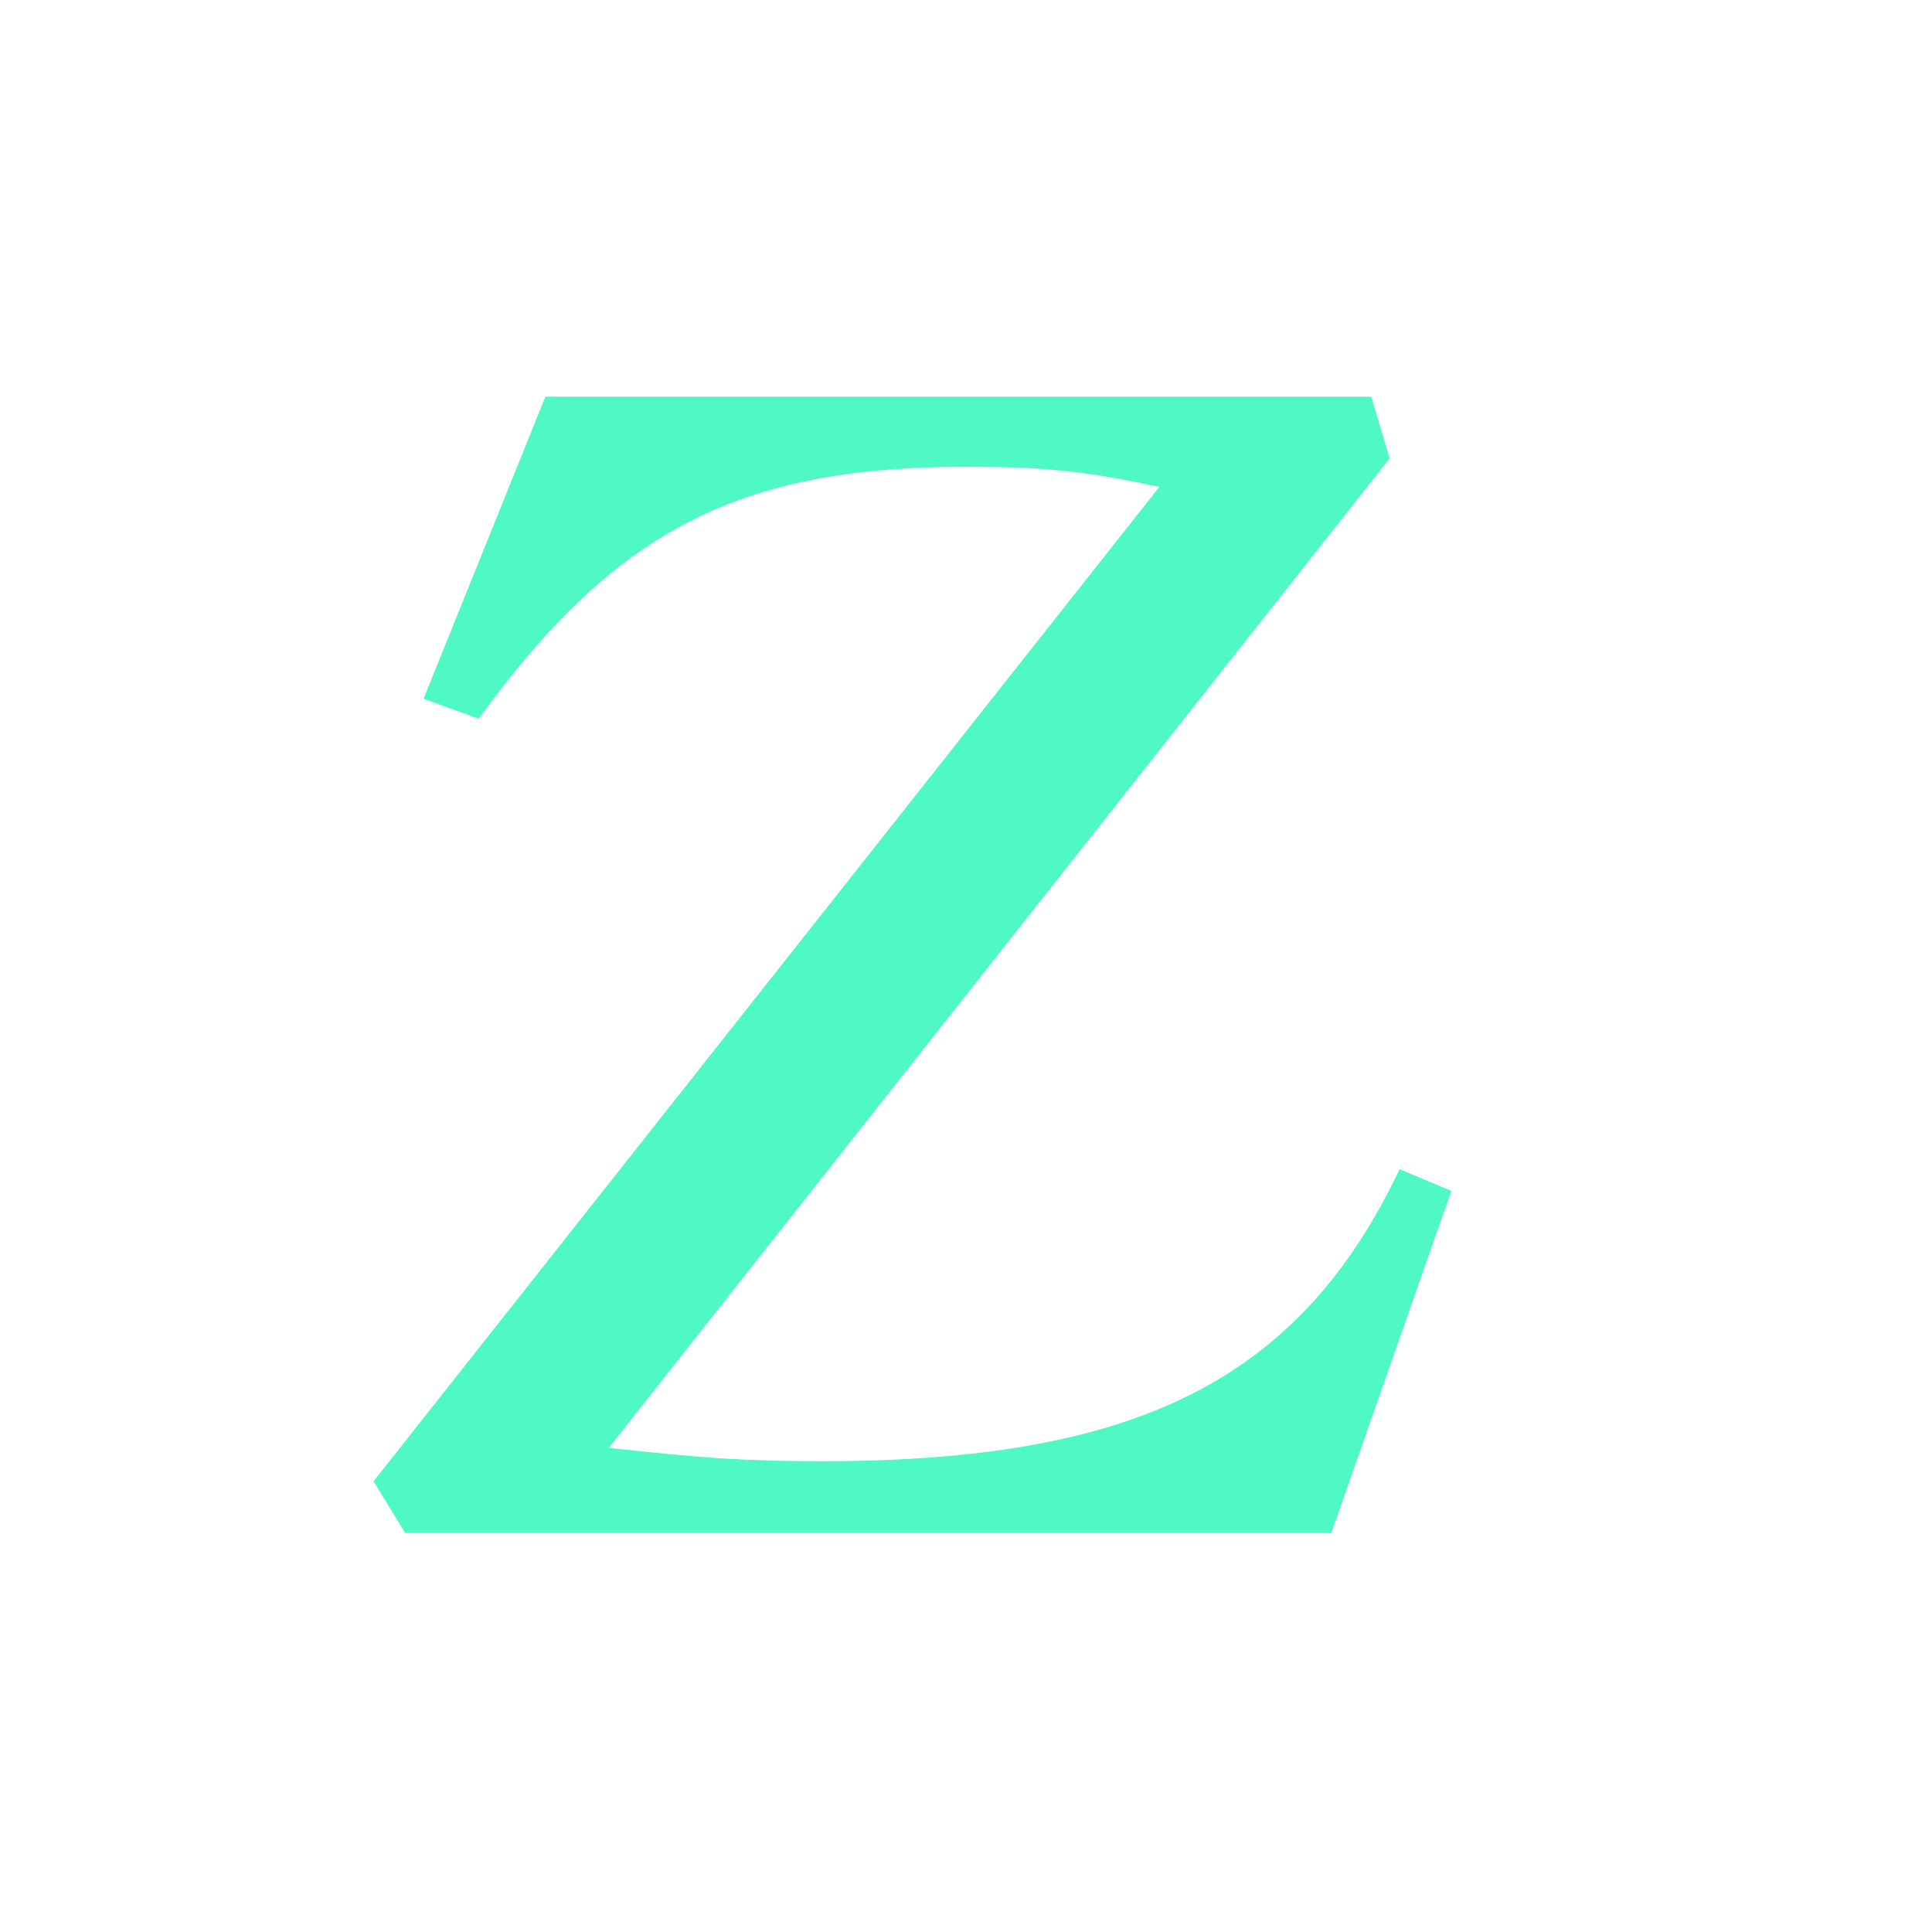
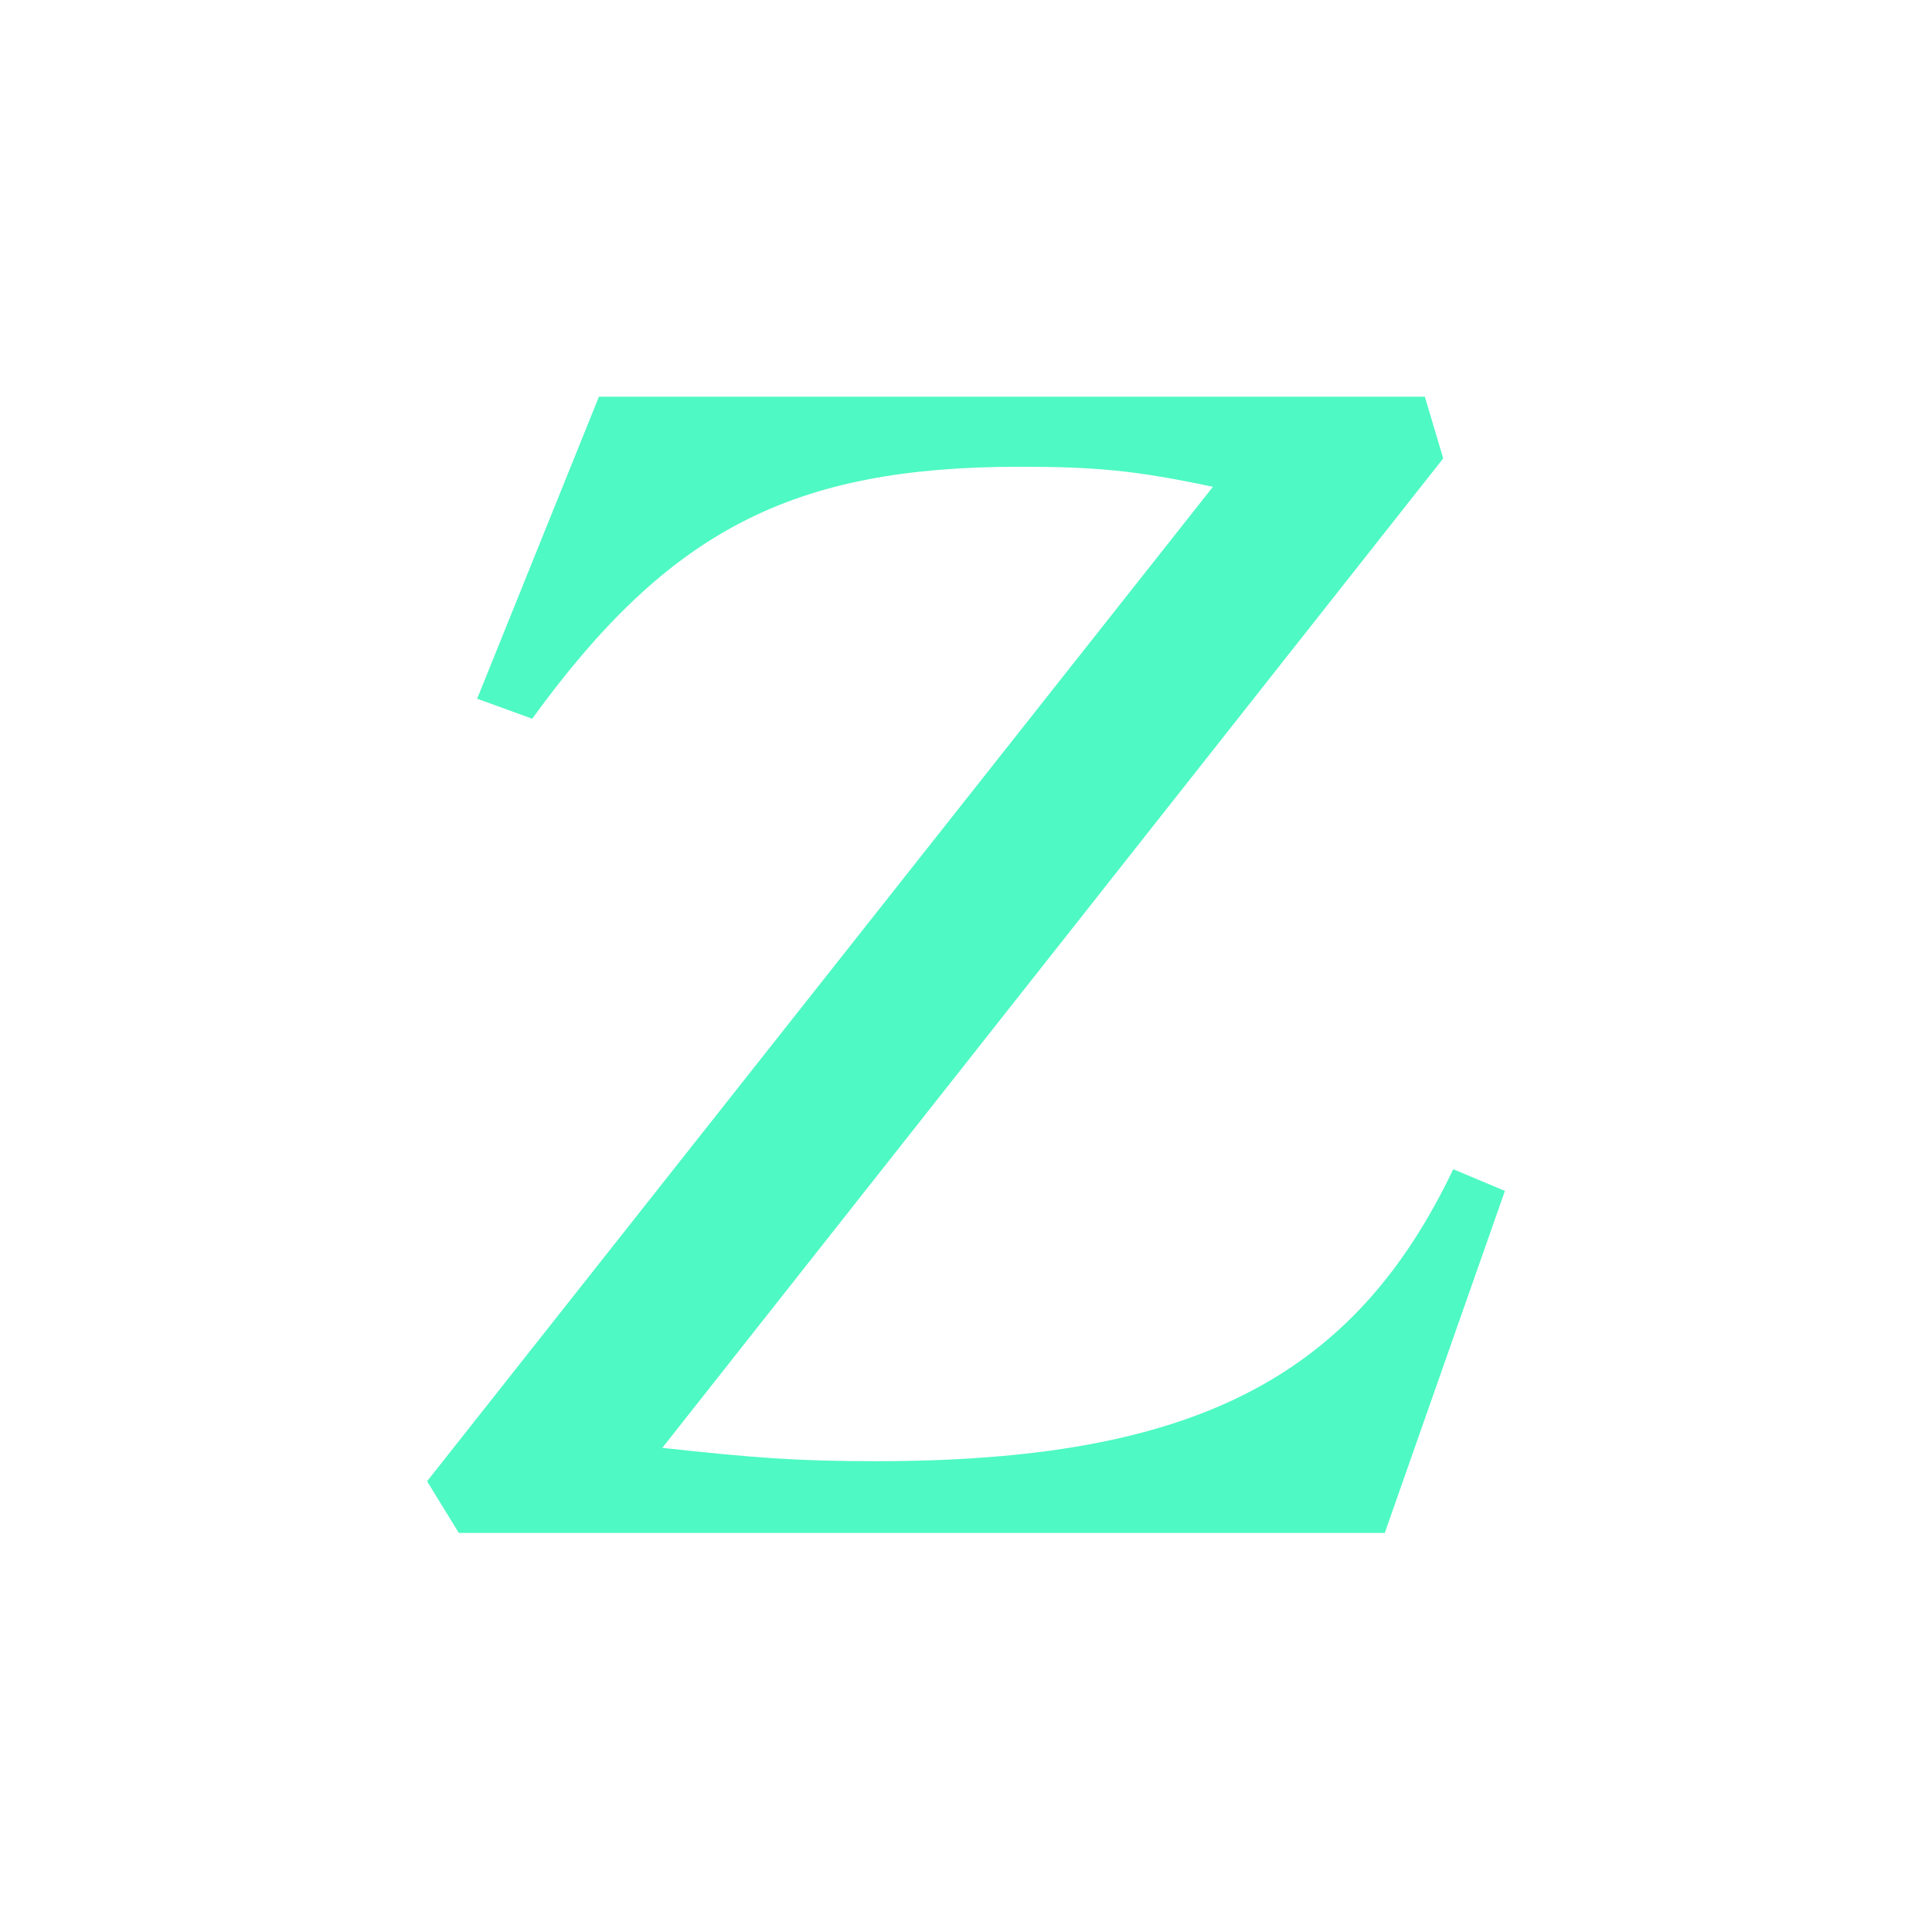
- <svg xmlns="http://www.w3.org/2000/svg" width="32" height="32" viewBox="8 0 32 32" fill="none" version="1.1">
-   <path d="m 32.039,19.725 -0.857,-0.359 c -1.658,3.482 -4.339,4.836 -9.562,4.836 -1.299,0 -2.017,-0.055 -3.537,-0.221 L 31.017,7.593 30.713,6.571 H 17.033 l -2.017,5.002 0.912,0.332 c 2.266,-3.123 4.311,-4.173 8.069,-4.173 1.244,0 1.907,0.055 3.206,0.332 l -13.016,16.471 0.525,0.857 h 15.338 z" style="fill:#4ef9c3;fill-opacity:1" />
+ <svg xmlns="http://www.w3.org/2000/svg" width="32" height="32" viewBox="0 0 32 32" fill="none" version="1.1">
+   <path d="M 24.926 19.725 24.07 19.366 C 22.411 22.848 19.731 24.202 14.508 24.202 13.209 24.202 12.49 24.147 10.97 23.981 L 23.904 7.593 23.6 6.571 H 9.92 L 7.903 11.573 8.815 11.904 C 11.081 8.781 13.126 7.731 16.884 7.731 18.128 7.731 18.791 7.787 20.09 8.063 L 7.074 24.534 7.599 25.39 H 22.936 Z" style="fill:#4ef9c3;fill-opacity:1" />
</svg>
